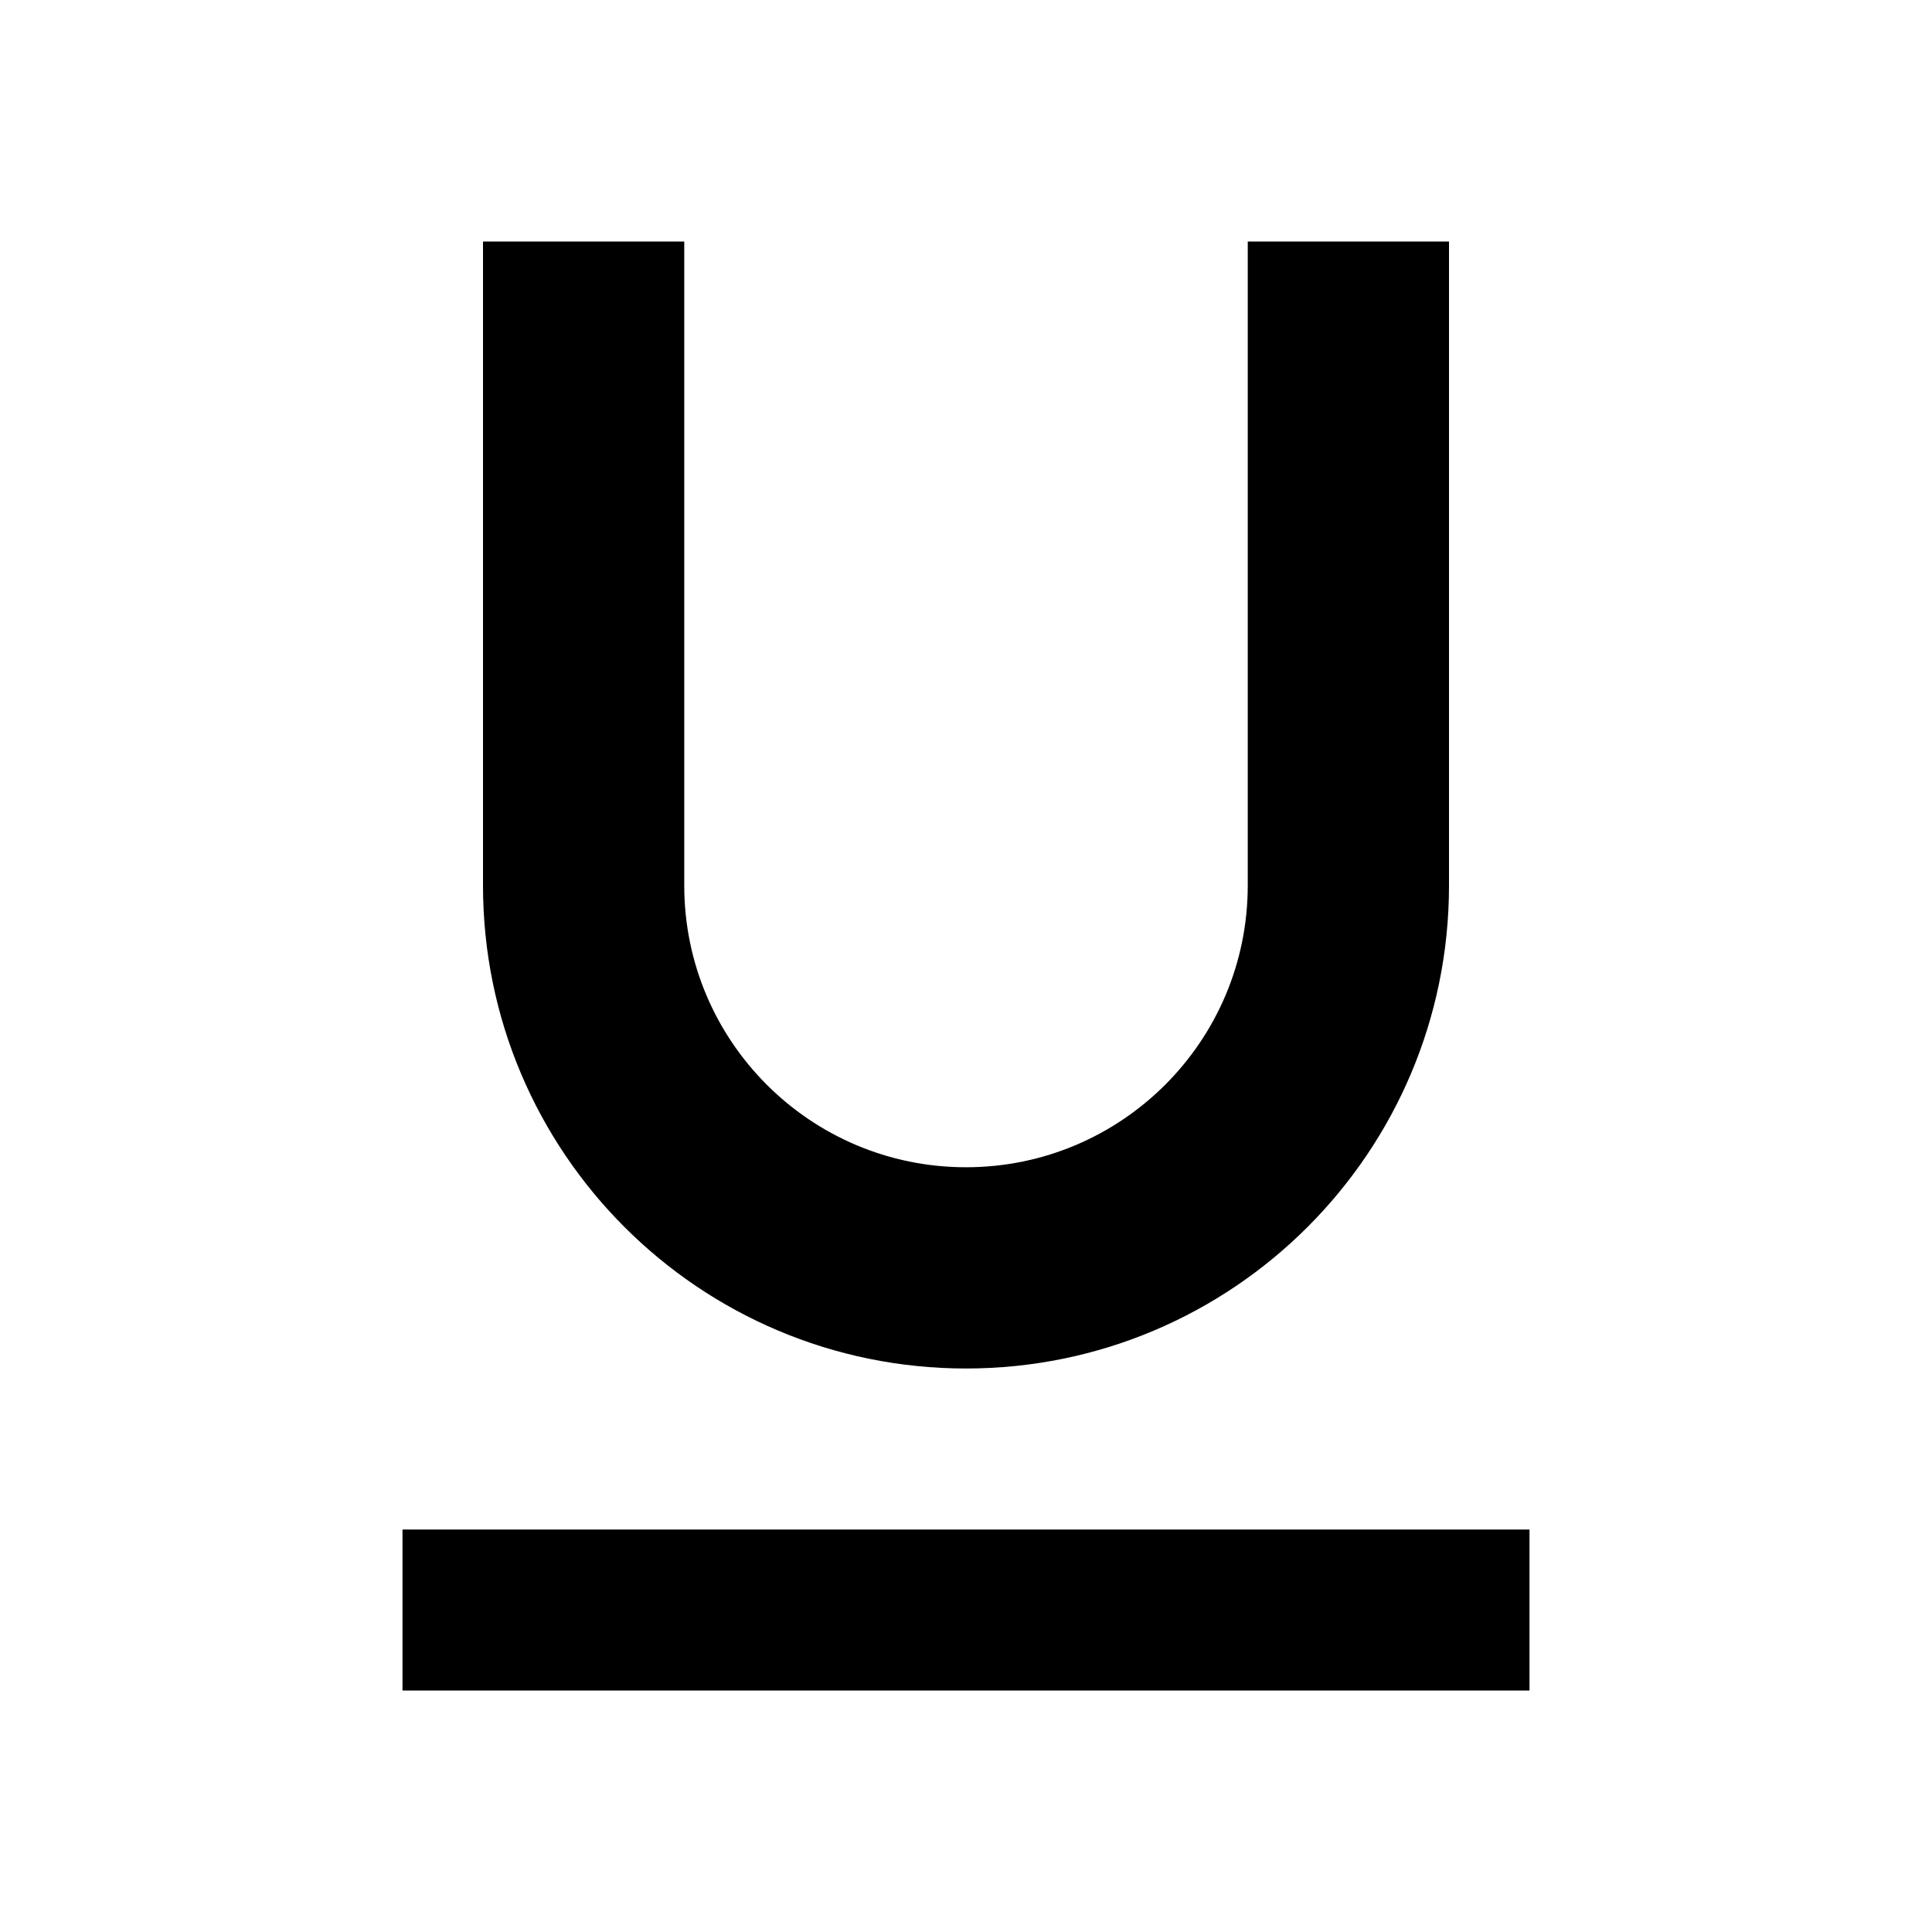
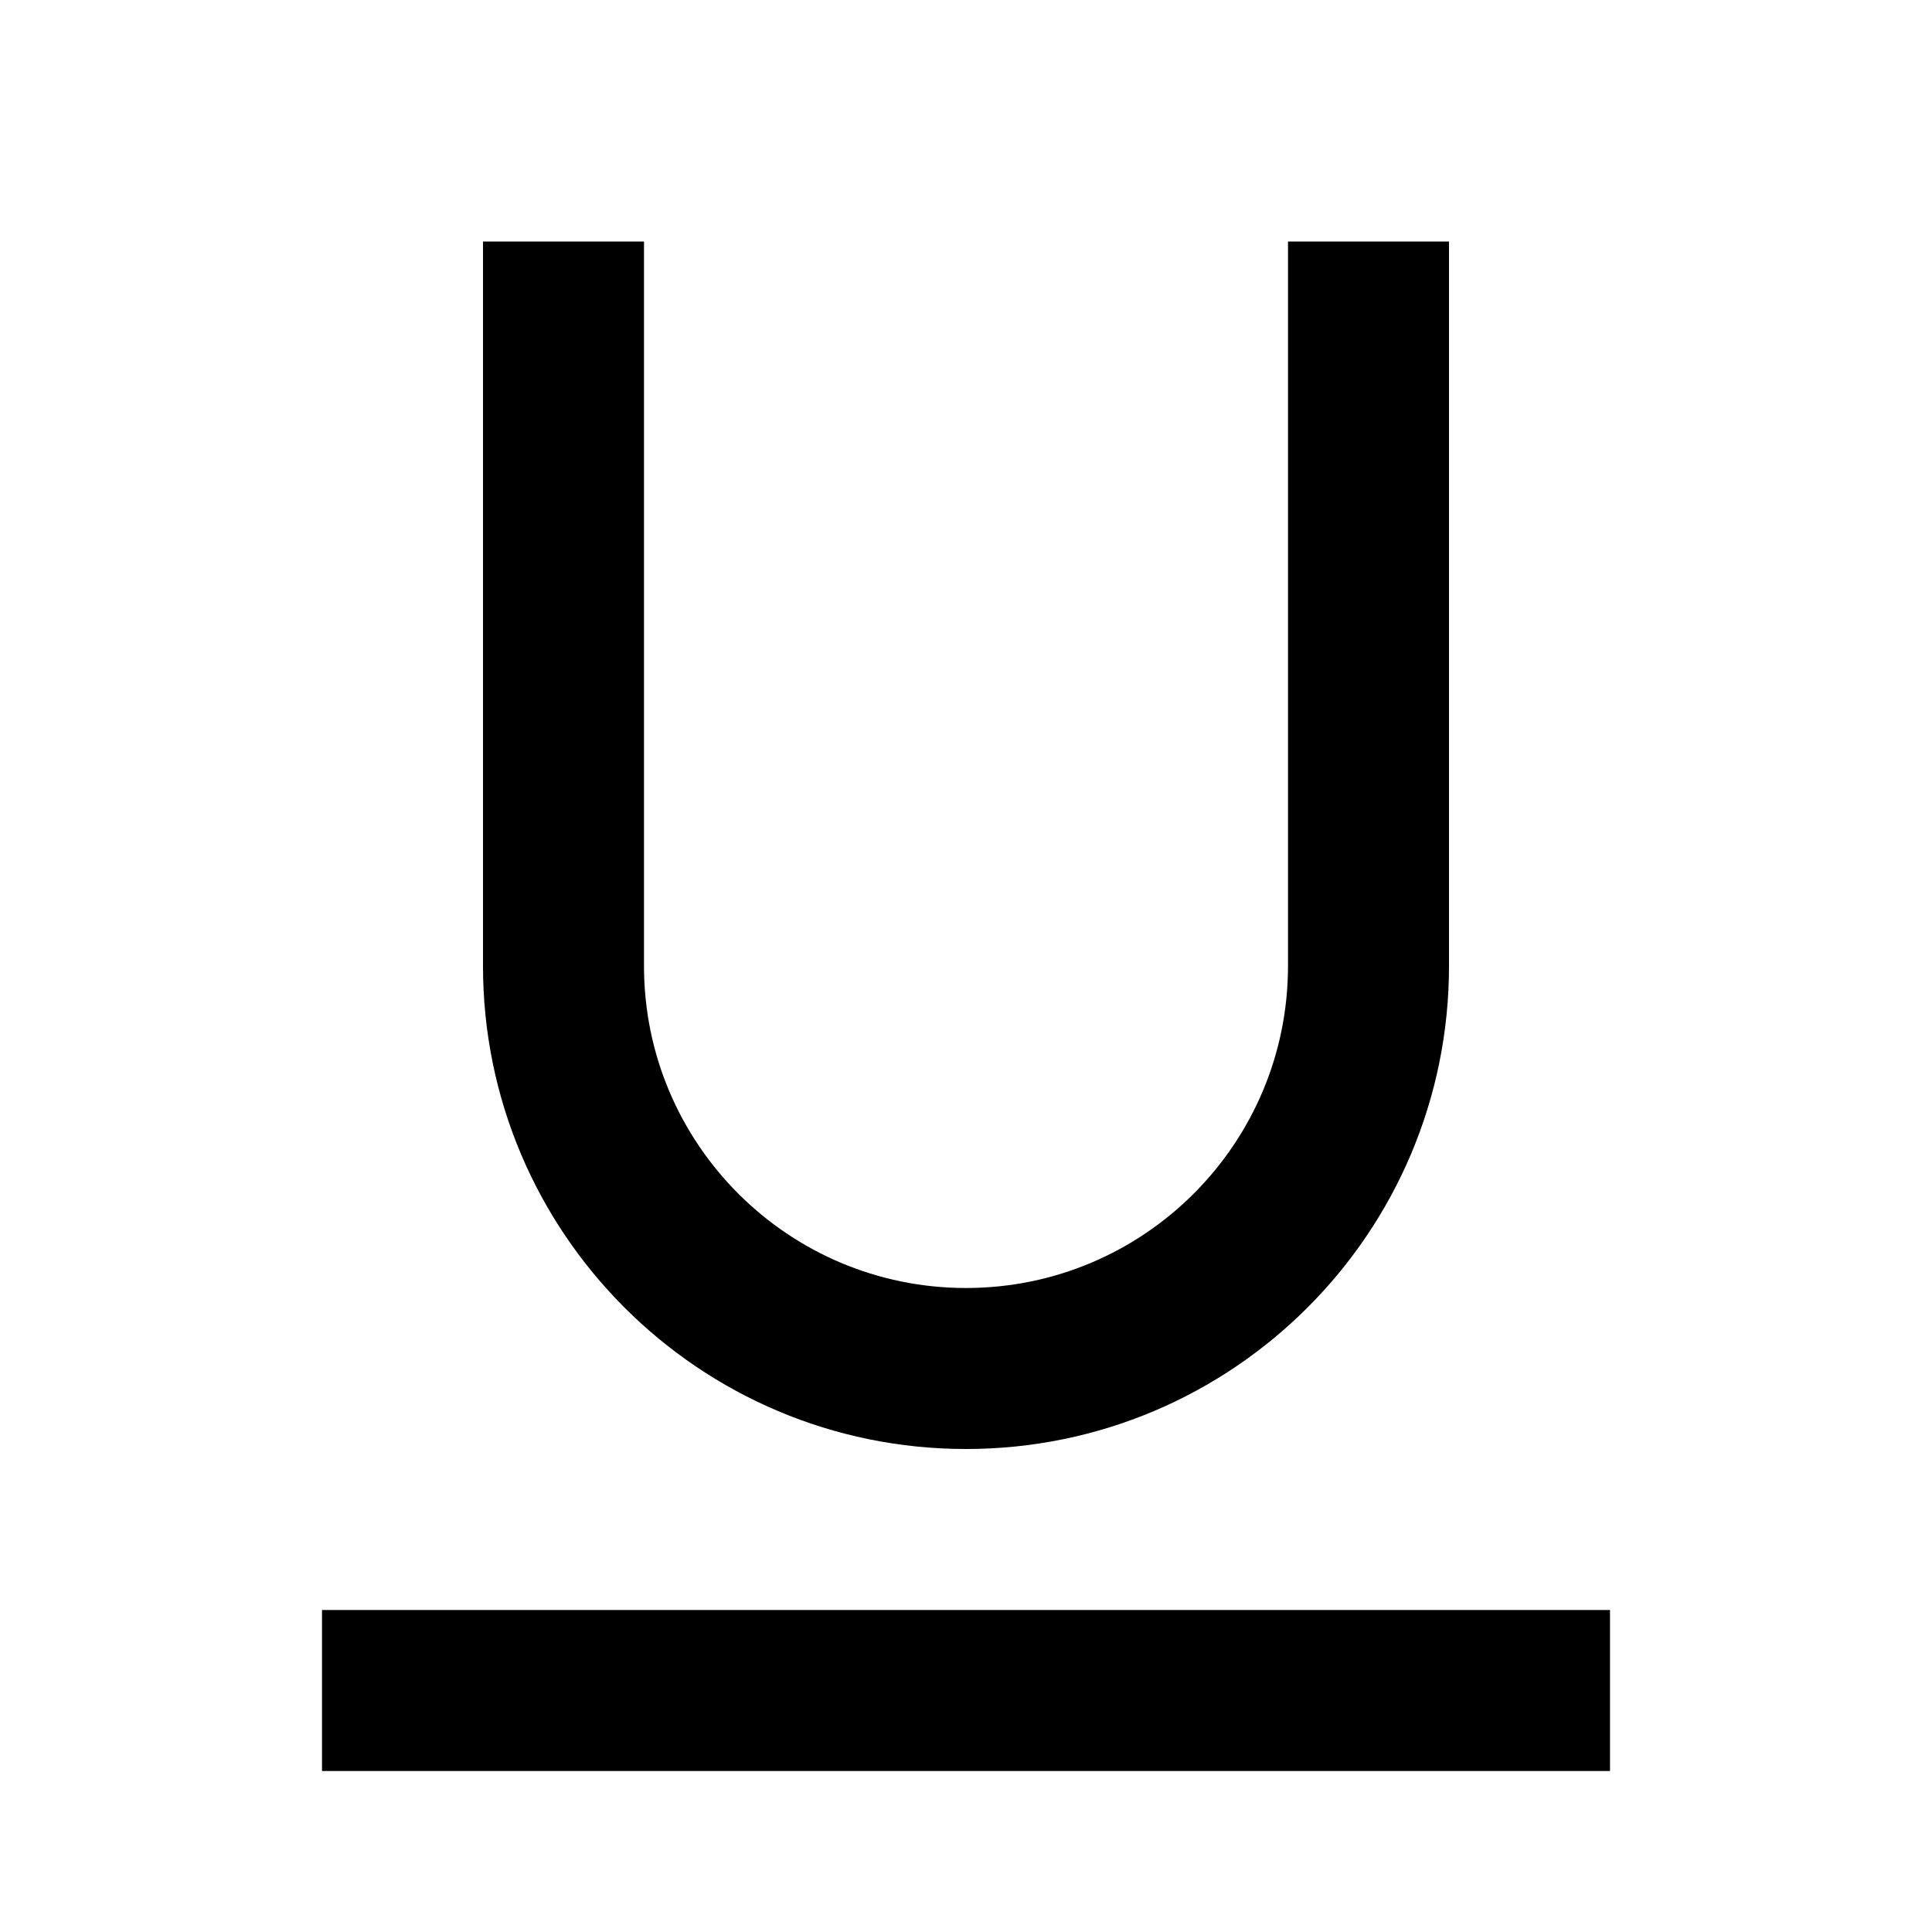
- <svg xmlns="http://www.w3.org/2000/svg" data-license="Apache License 2.0" data-source="Material Design" viewBox="0 0 24 24">
-   <path d="M12 17a6 6 0 0 0 6-6V3h-2.5v8a3.5 3.5 0 0 1-7 0V3H6v8a6 6 0 0 0 6 6zm-7 2v2h14v-2H5z" />
+ <svg xmlns="http://www.w3.org/2000/svg" viewBox="0 0 24 24" data-license="Apache License 2.0" data-source="Material Design" fill="currentColor">
+   <path d="M8 3V12C8 14.209 9.791 16 12 16C14.209 16 16 14.209 16 12V3H18V12C18 15.314 15.314 18 12 18C8.686 18 6 15.314 6 12V3H8ZM4 20H20V22H4V20Z" />
</svg>
